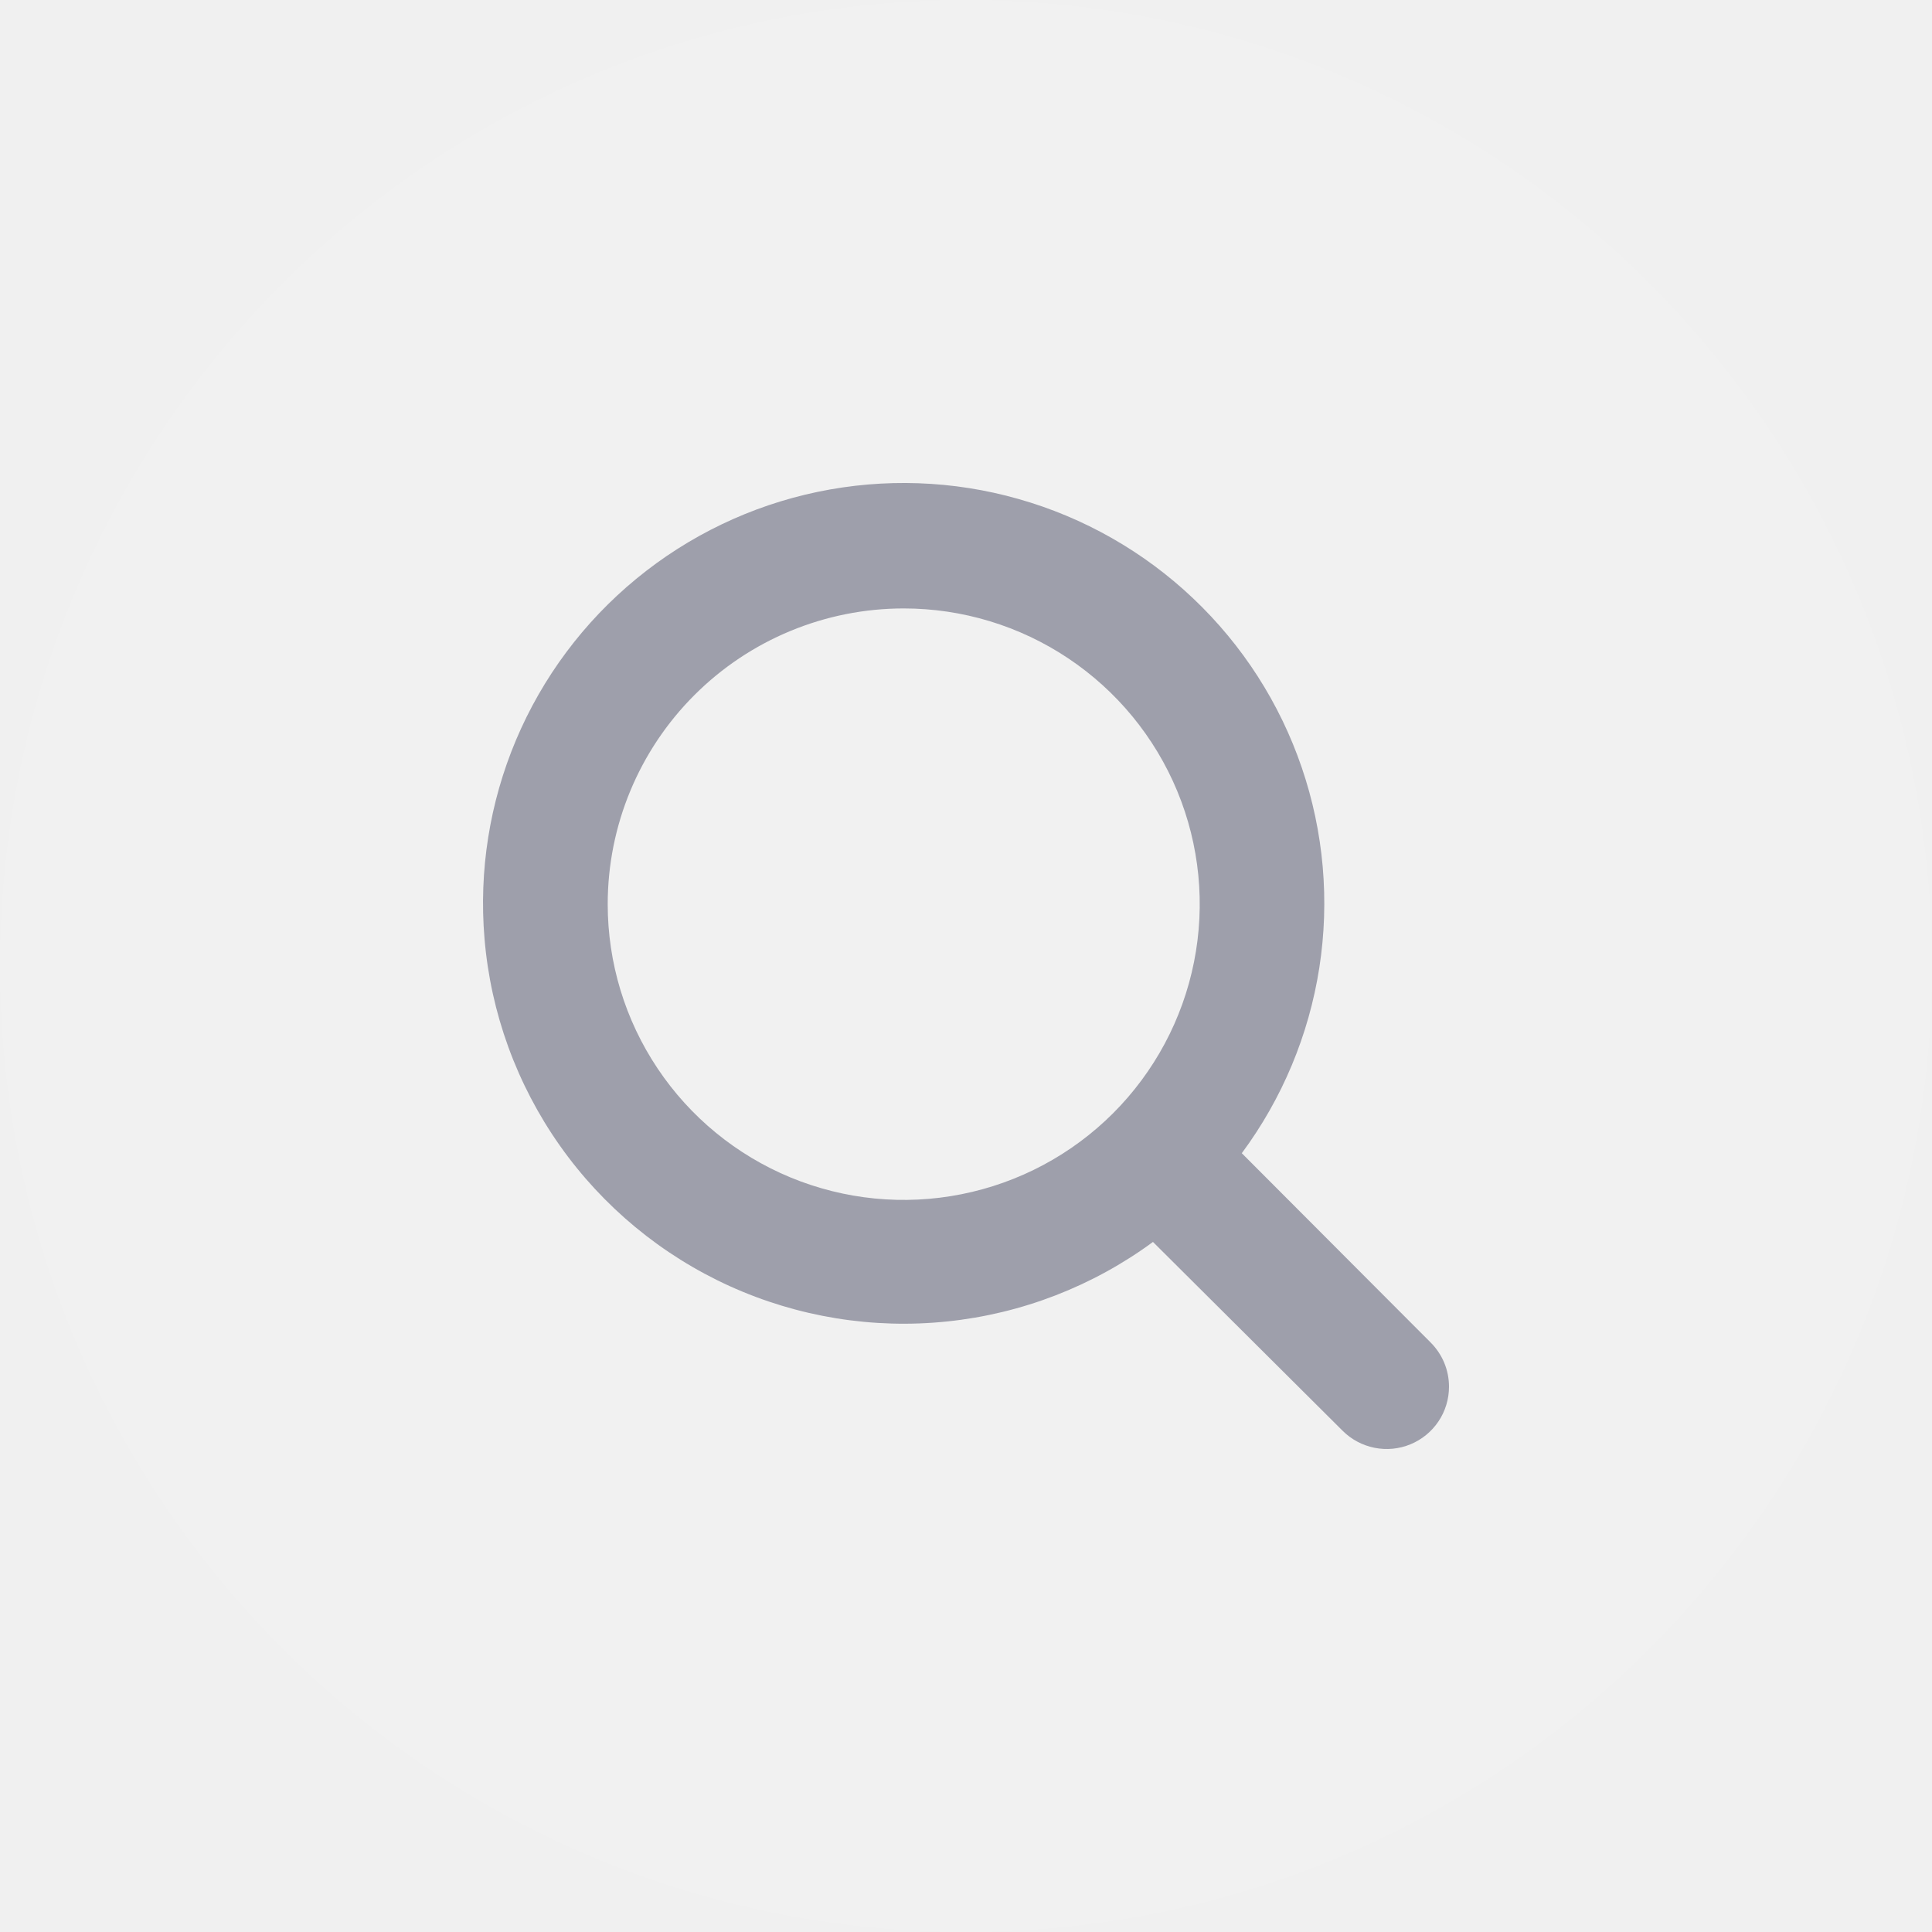
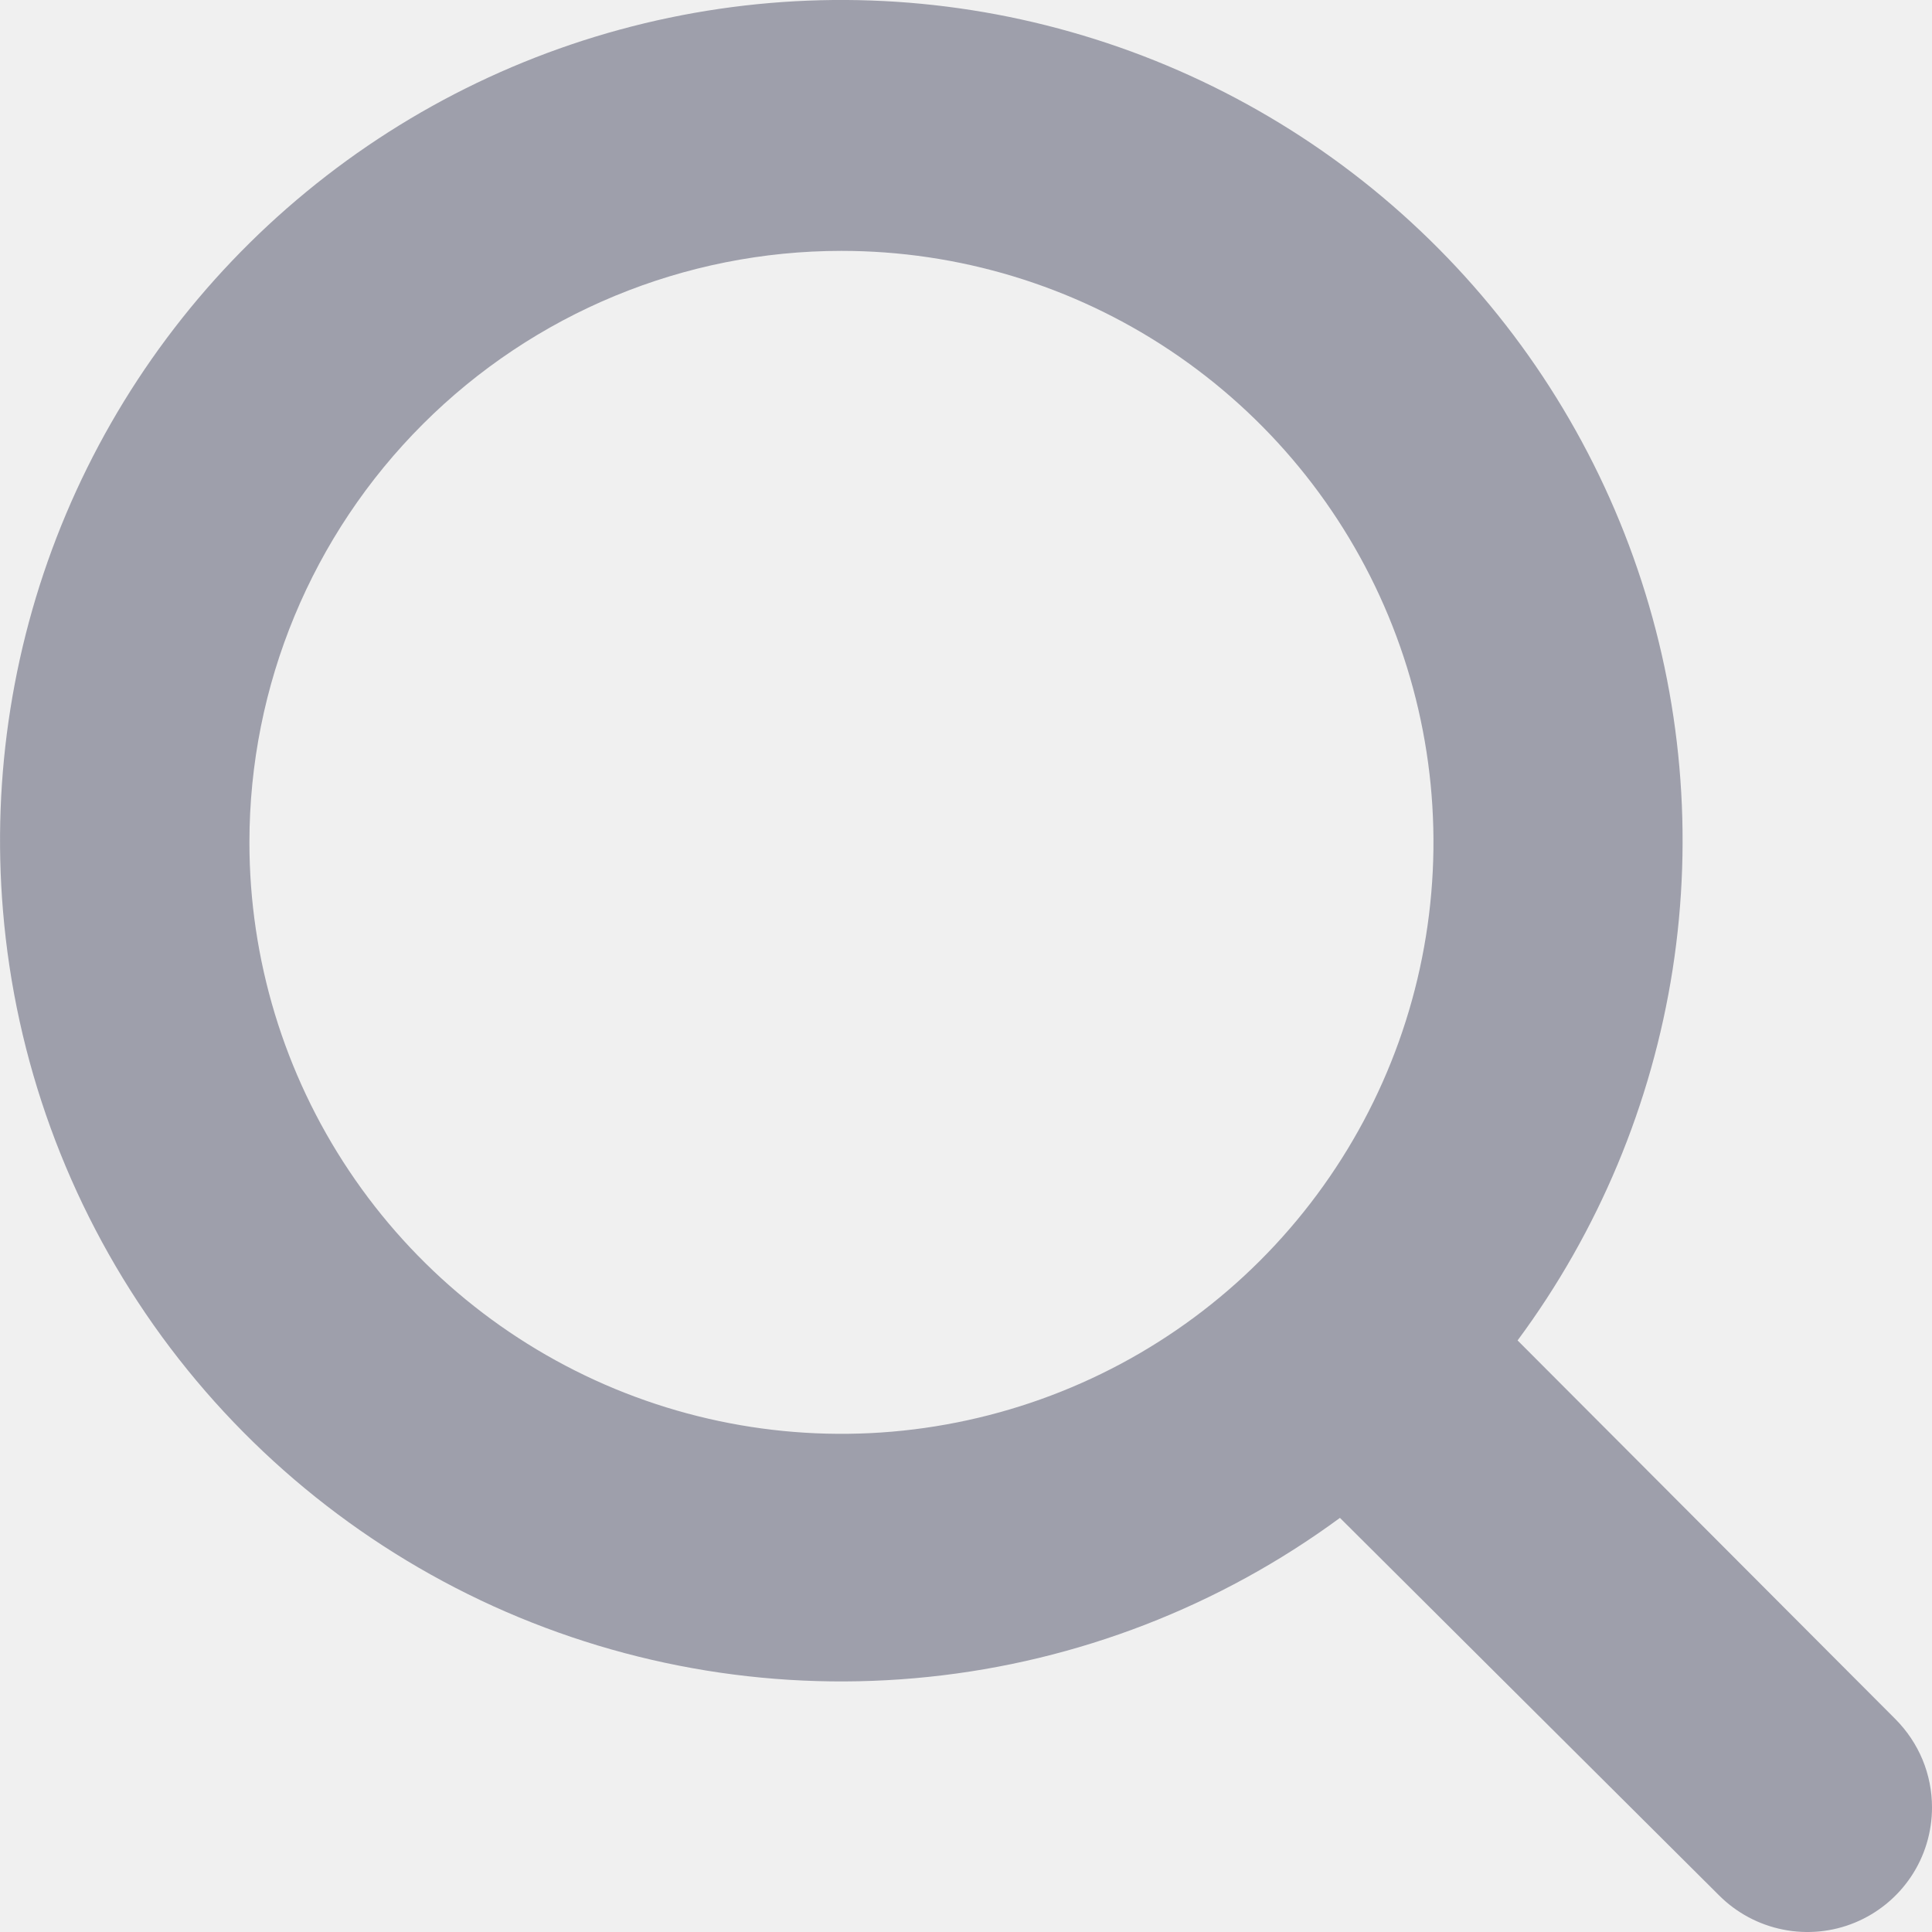
- <svg xmlns="http://www.w3.org/2000/svg" preserveAspectRatio="none" overflow="visible" style="display: block;" width="40" height="40" viewBox="0 0 40 40" fill="none">
+ <svg xmlns="http://www.w3.org/2000/svg" preserveAspectRatio="none" overflow="visible" style="display: block;" width="20" height="20" viewBox="10 10 20 20" fill="none">
  <g id="SearchBtn">
-     <rect width="40" height="40" rx="20" fill="white" fill-opacity="0.059" />
    <path id="Vector" d="M10.031 19.429C10.159 20.971 10.698 22.451 11.59 23.717C12.482 24.982 13.696 25.986 15.106 26.627C16.517 27.267 18.072 27.52 19.613 27.359C21.154 27.199 22.624 26.63 23.871 25.713L27.797 29.622C27.977 29.802 28.207 29.925 28.458 29.975C28.708 30.025 28.968 30 29.204 29.902C29.44 29.804 29.641 29.639 29.783 29.427C29.925 29.215 30 28.965 30 28.71C30 28.541 29.967 28.373 29.902 28.216C29.837 28.06 29.742 27.918 29.623 27.798L25.71 23.876C26.548 22.745 27.098 21.428 27.315 20.037C27.531 18.647 27.407 17.225 26.952 15.893C26.498 14.561 25.727 13.36 24.705 12.391C23.684 11.422 22.442 10.715 21.087 10.331C19.733 9.946 18.305 9.896 16.926 10.184C15.547 10.472 14.259 11.09 13.172 11.985C12.085 12.879 11.231 14.024 10.684 15.32C10.137 16.617 9.913 18.027 10.031 19.429ZM18.711 12.597C19.923 12.597 21.108 12.956 22.115 13.629C23.123 14.302 23.909 15.258 24.373 16.377C24.837 17.496 24.958 18.727 24.721 19.915C24.485 21.102 23.901 22.193 23.044 23.05C22.187 23.906 21.095 24.489 19.906 24.725C18.717 24.962 17.485 24.84 16.365 24.377C15.245 23.913 14.288 23.129 13.615 22.122C12.941 21.115 12.582 19.931 12.582 18.72C12.582 17.096 13.228 15.539 14.377 14.391C15.526 13.242 17.085 12.597 18.711 12.597Z" fill="#9E9FAB" />
  </g>
</svg>
